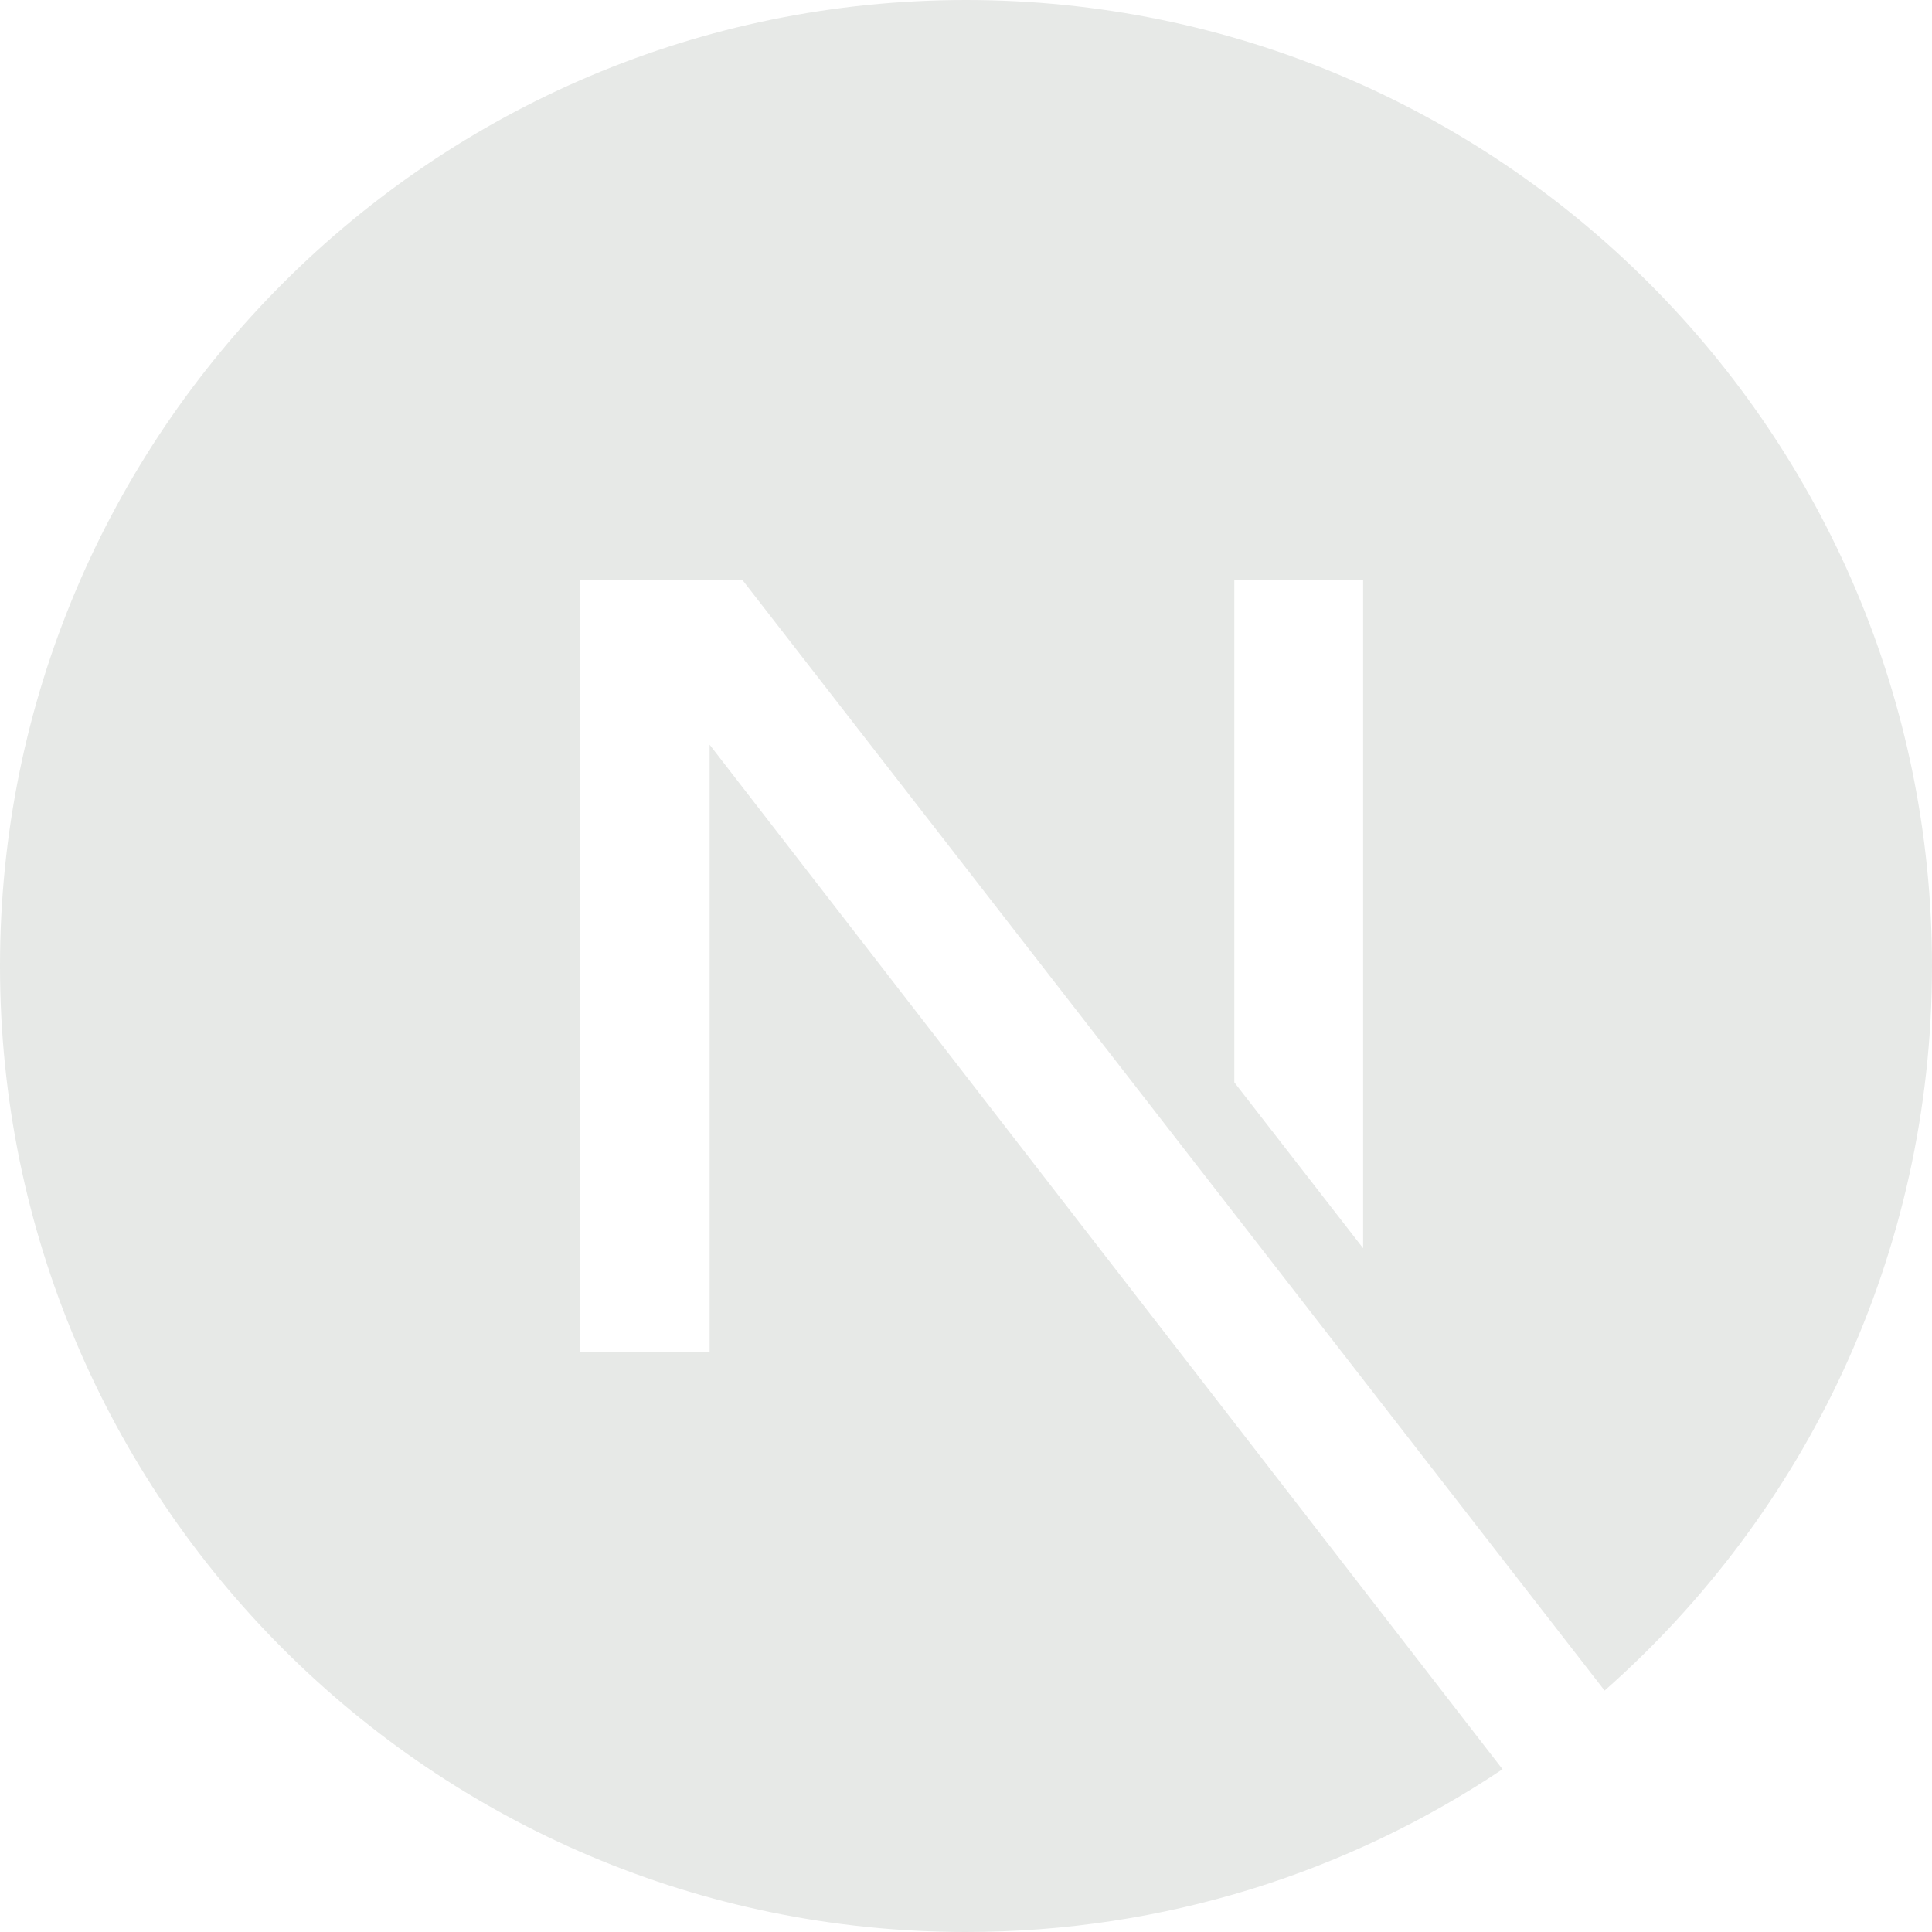
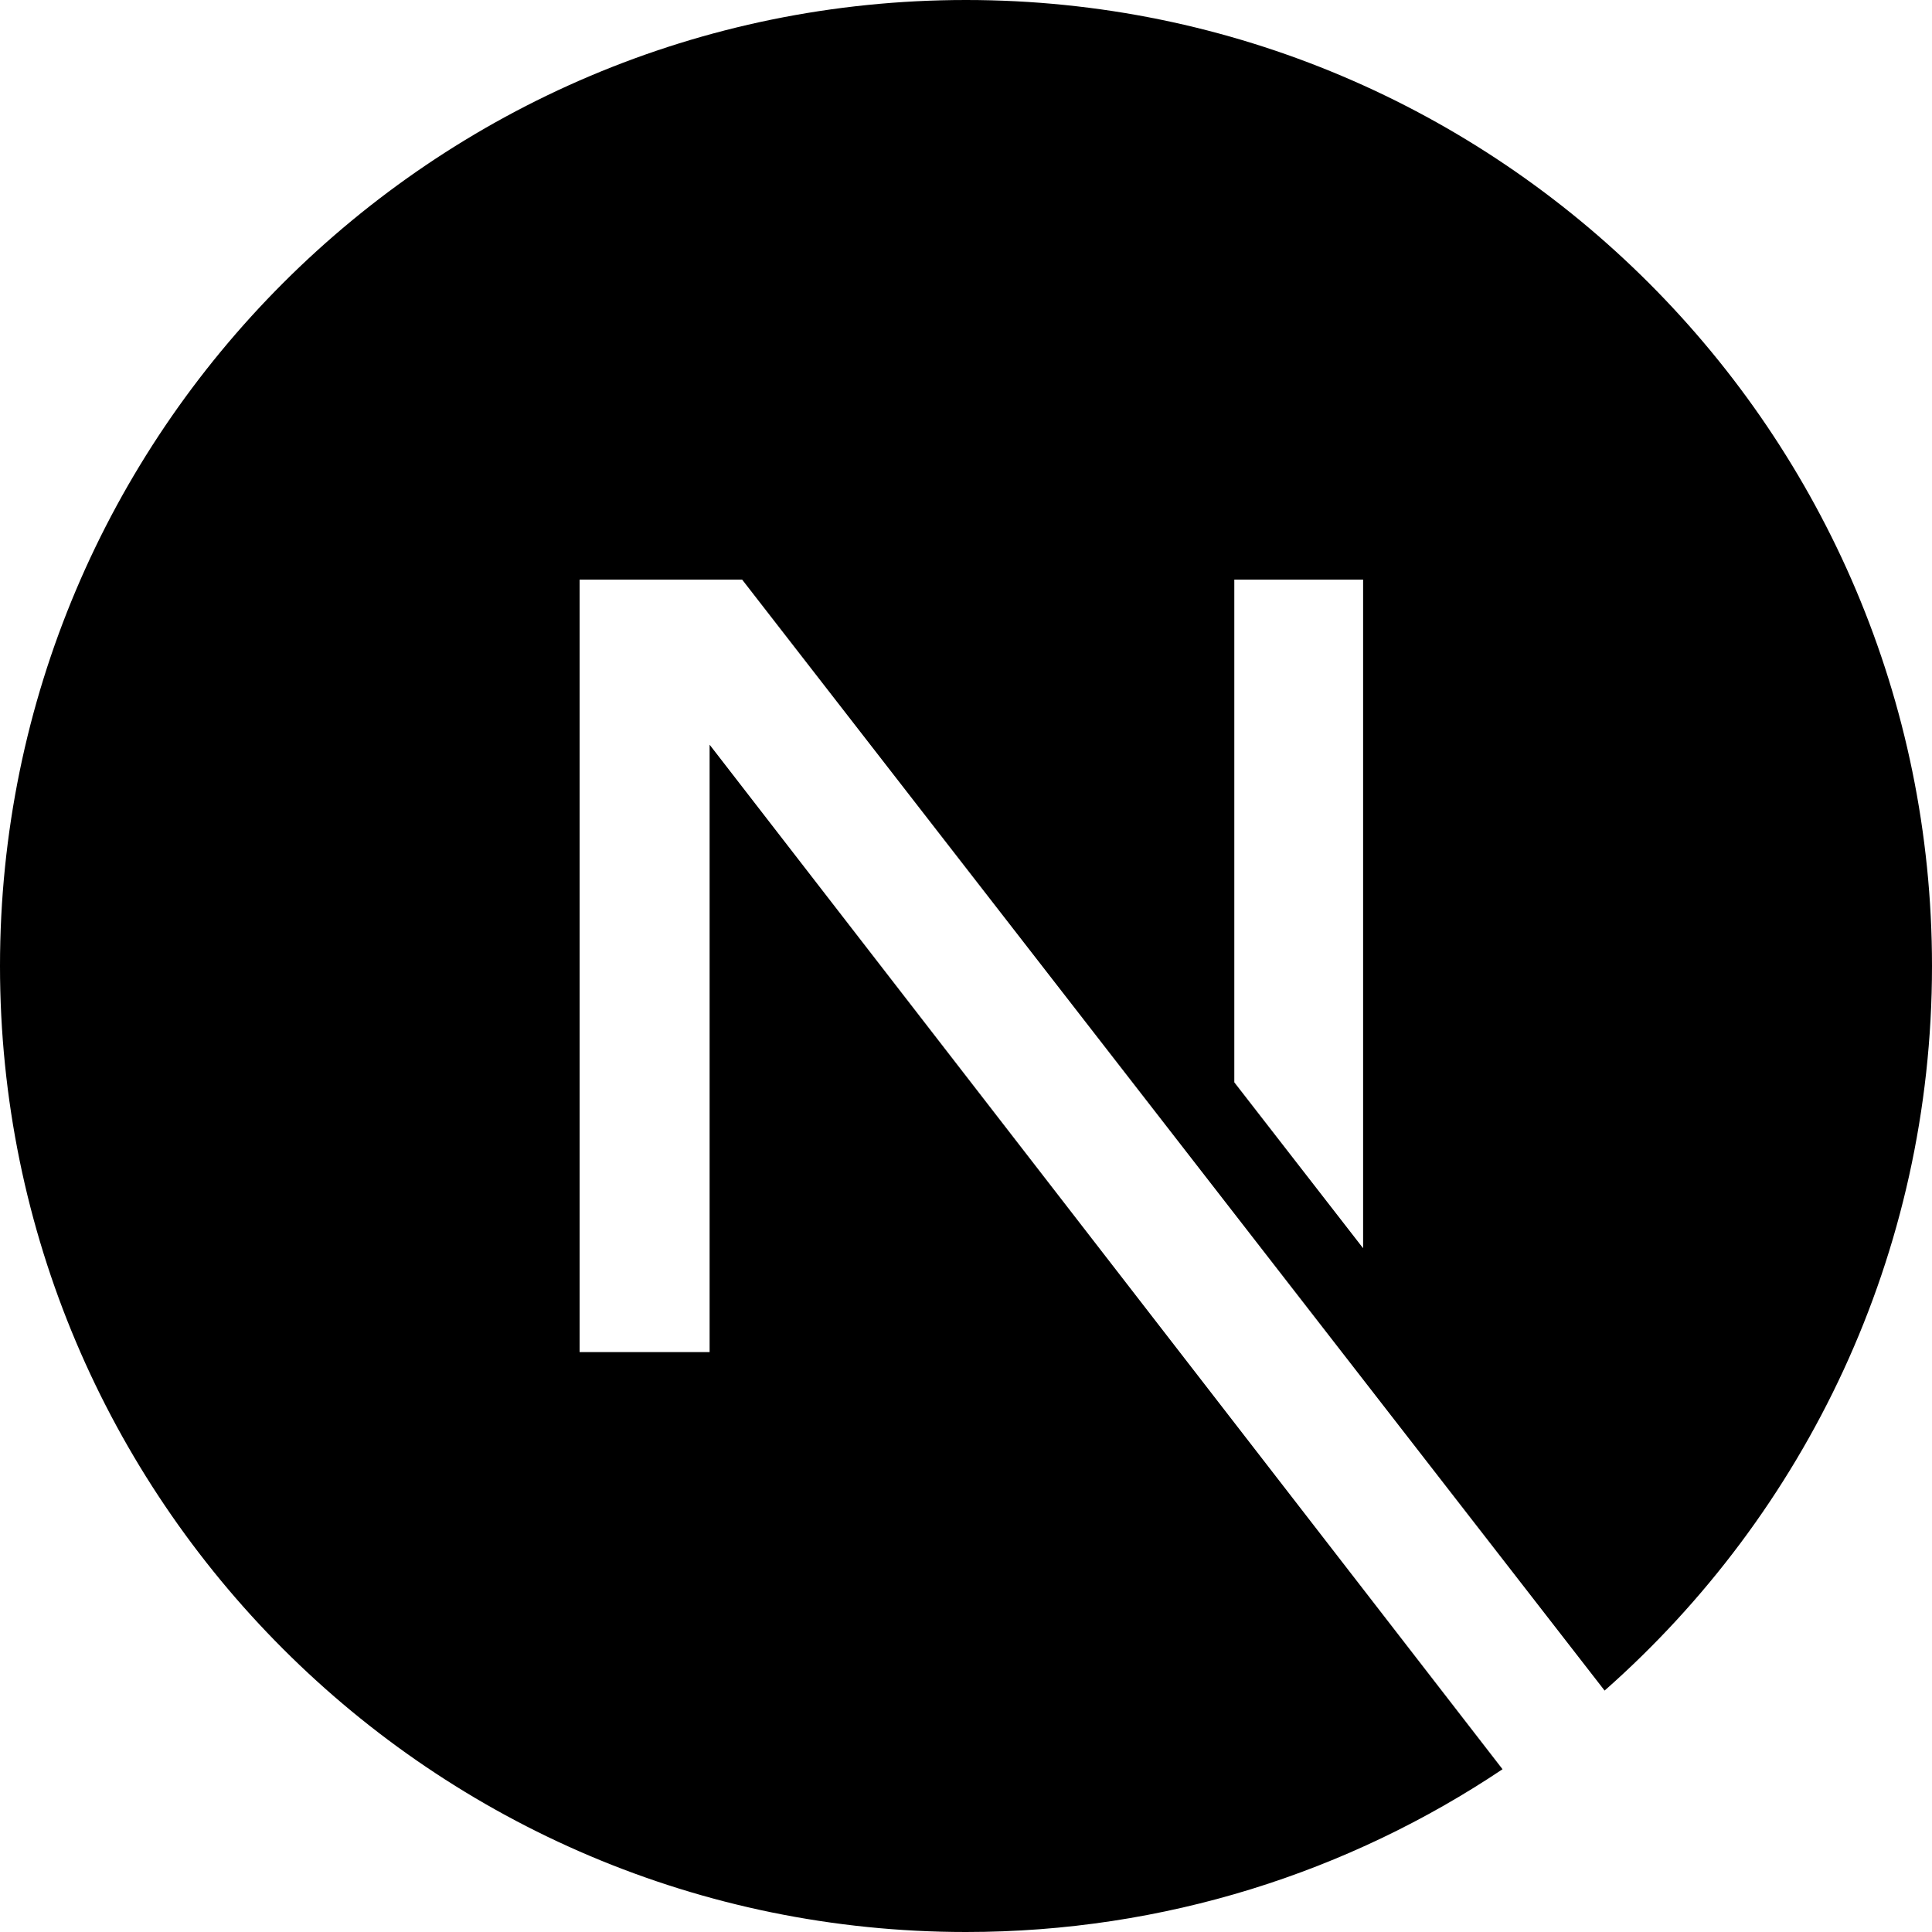
- <svg xmlns="http://www.w3.org/2000/svg" fill="#E7E9E7" role="img" viewBox="0 0 24 24">
+ <svg xmlns="http://www.w3.org/2000/svg" fill="#000000" role="img" viewBox="0 0 24 24">
  <path d="M18.665 21.978C16.758 23.255 14.465 24 12 24 5.377 24 0 18.623 0 12S5.377 0 12 0s12 5.377 12 12c0 3.583-1.574 6.801-4.067 9.001L9.219 7.2H7.2v9.596h1.615V9.251l9.85 12.727Zm-3.332-8.533 1.6 2.061V7.2h-1.6v6.245Z" />
</svg>
